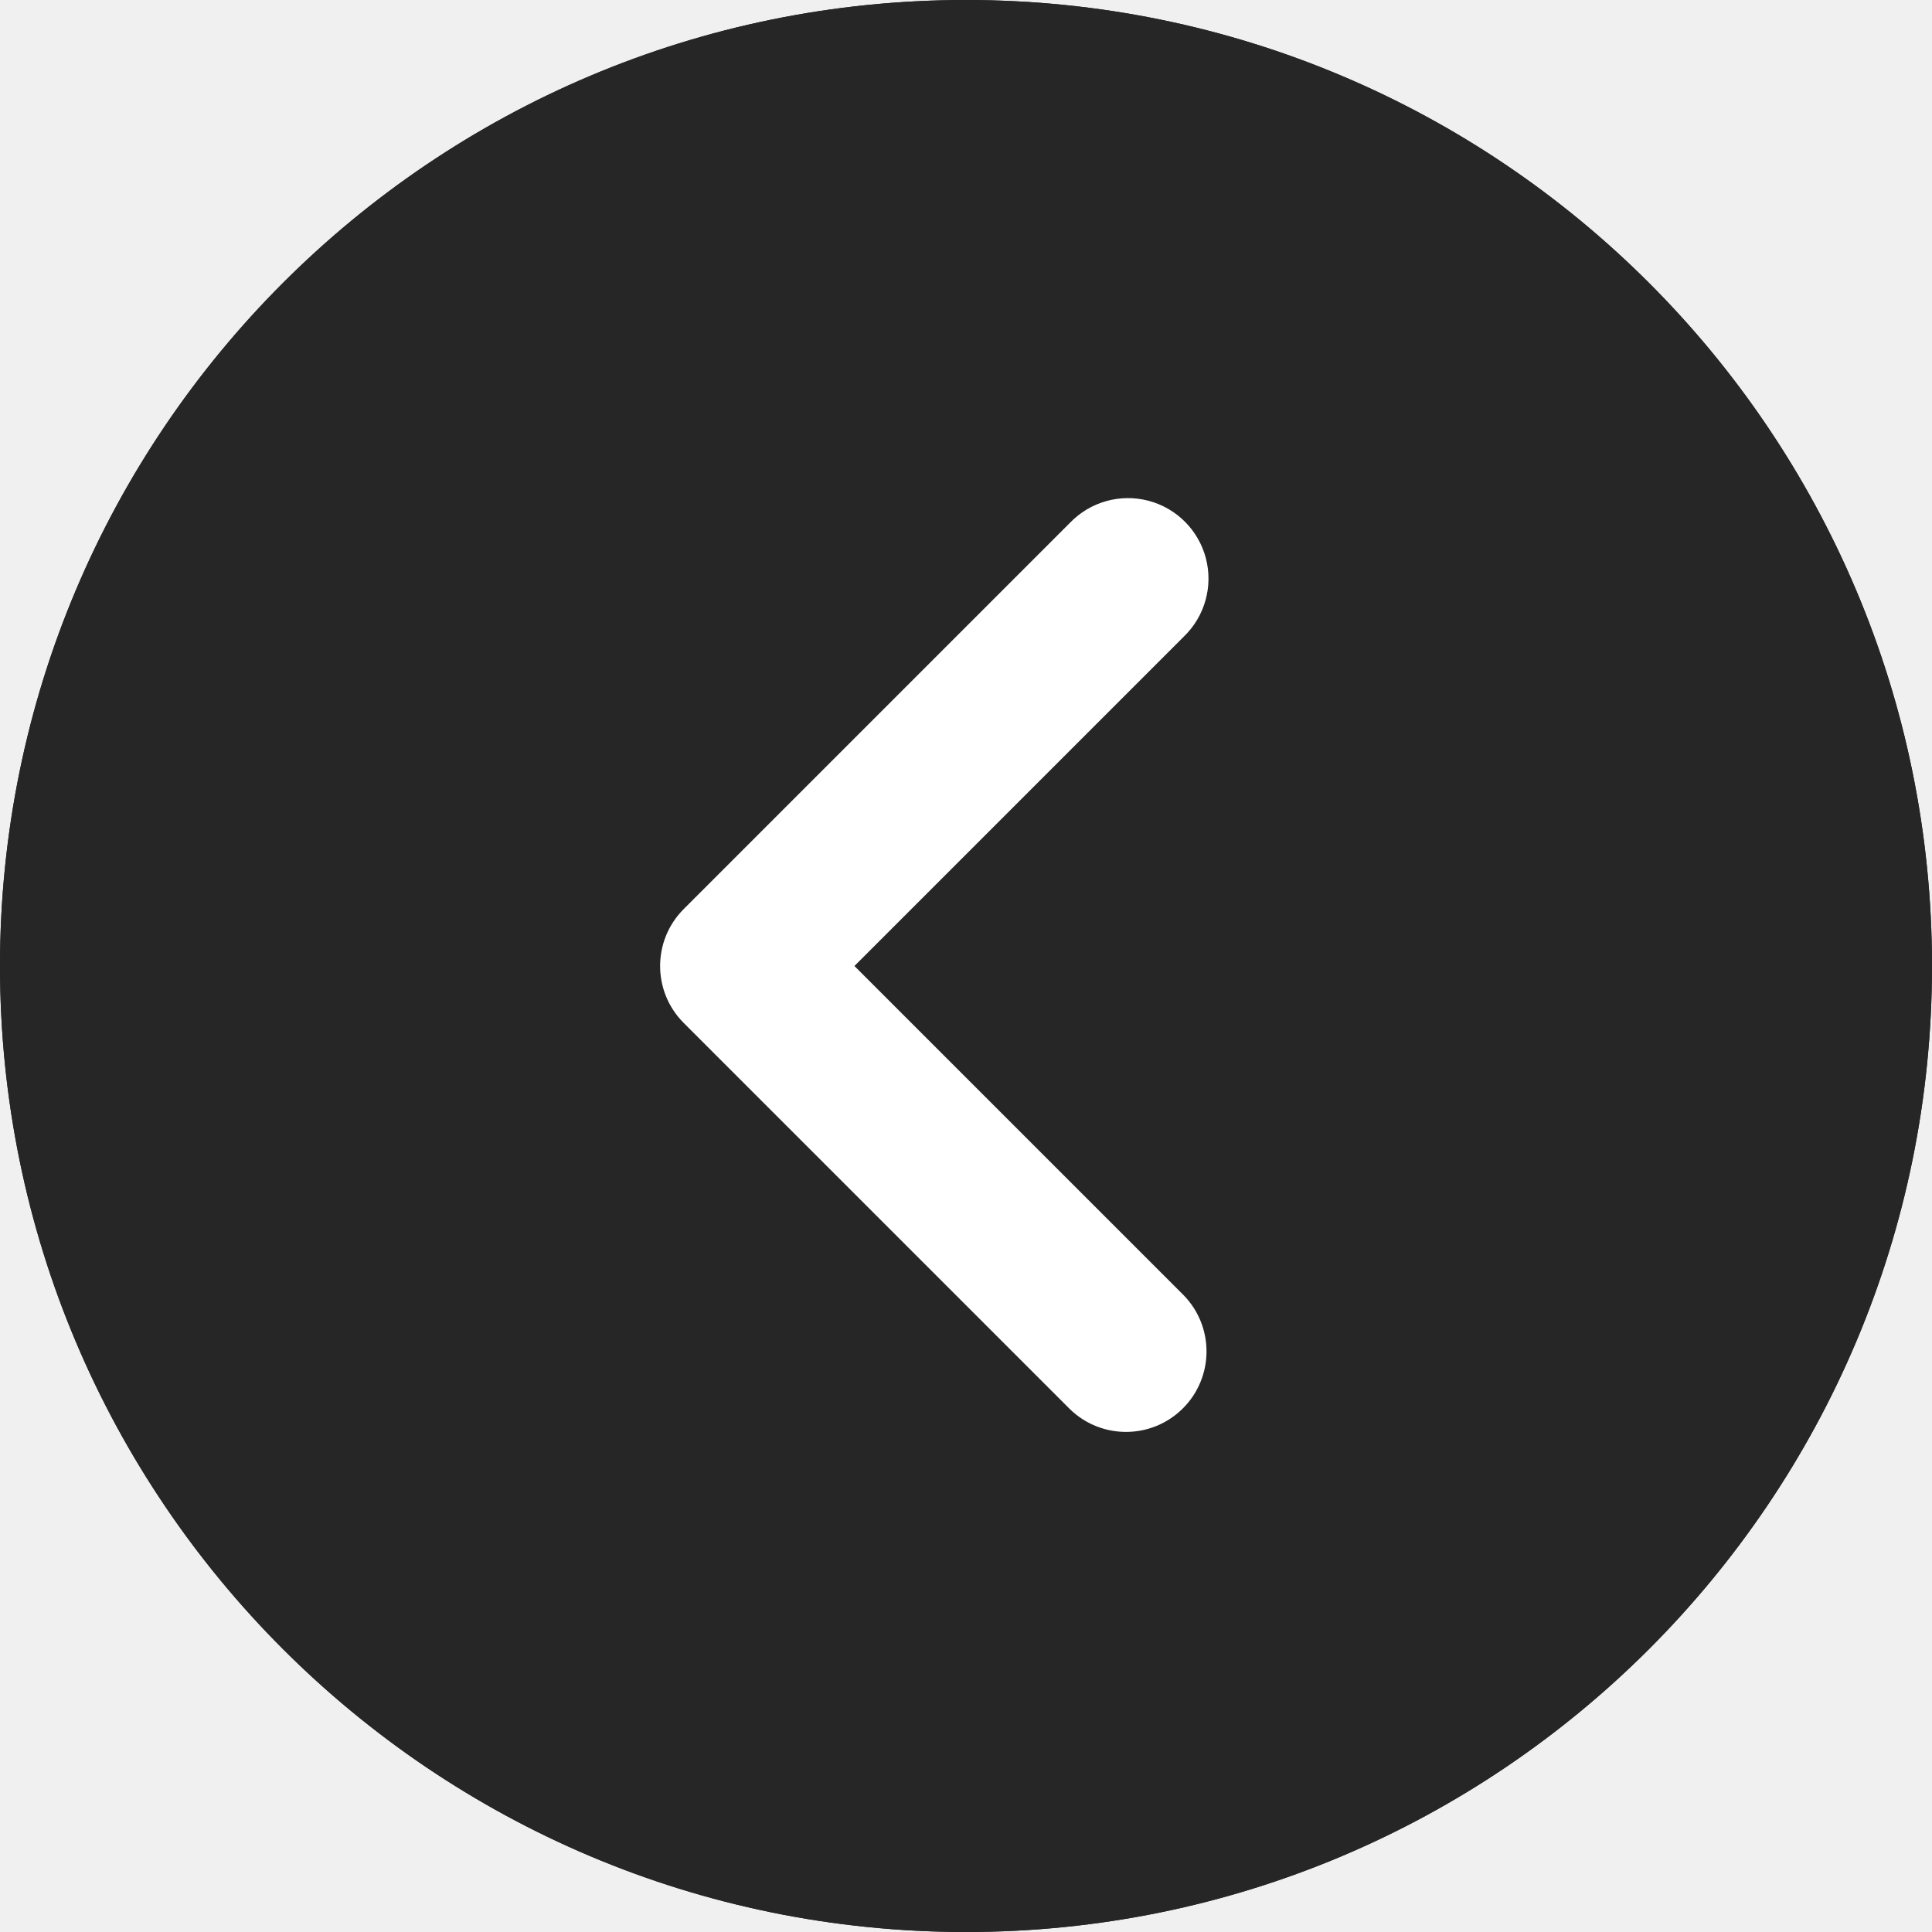
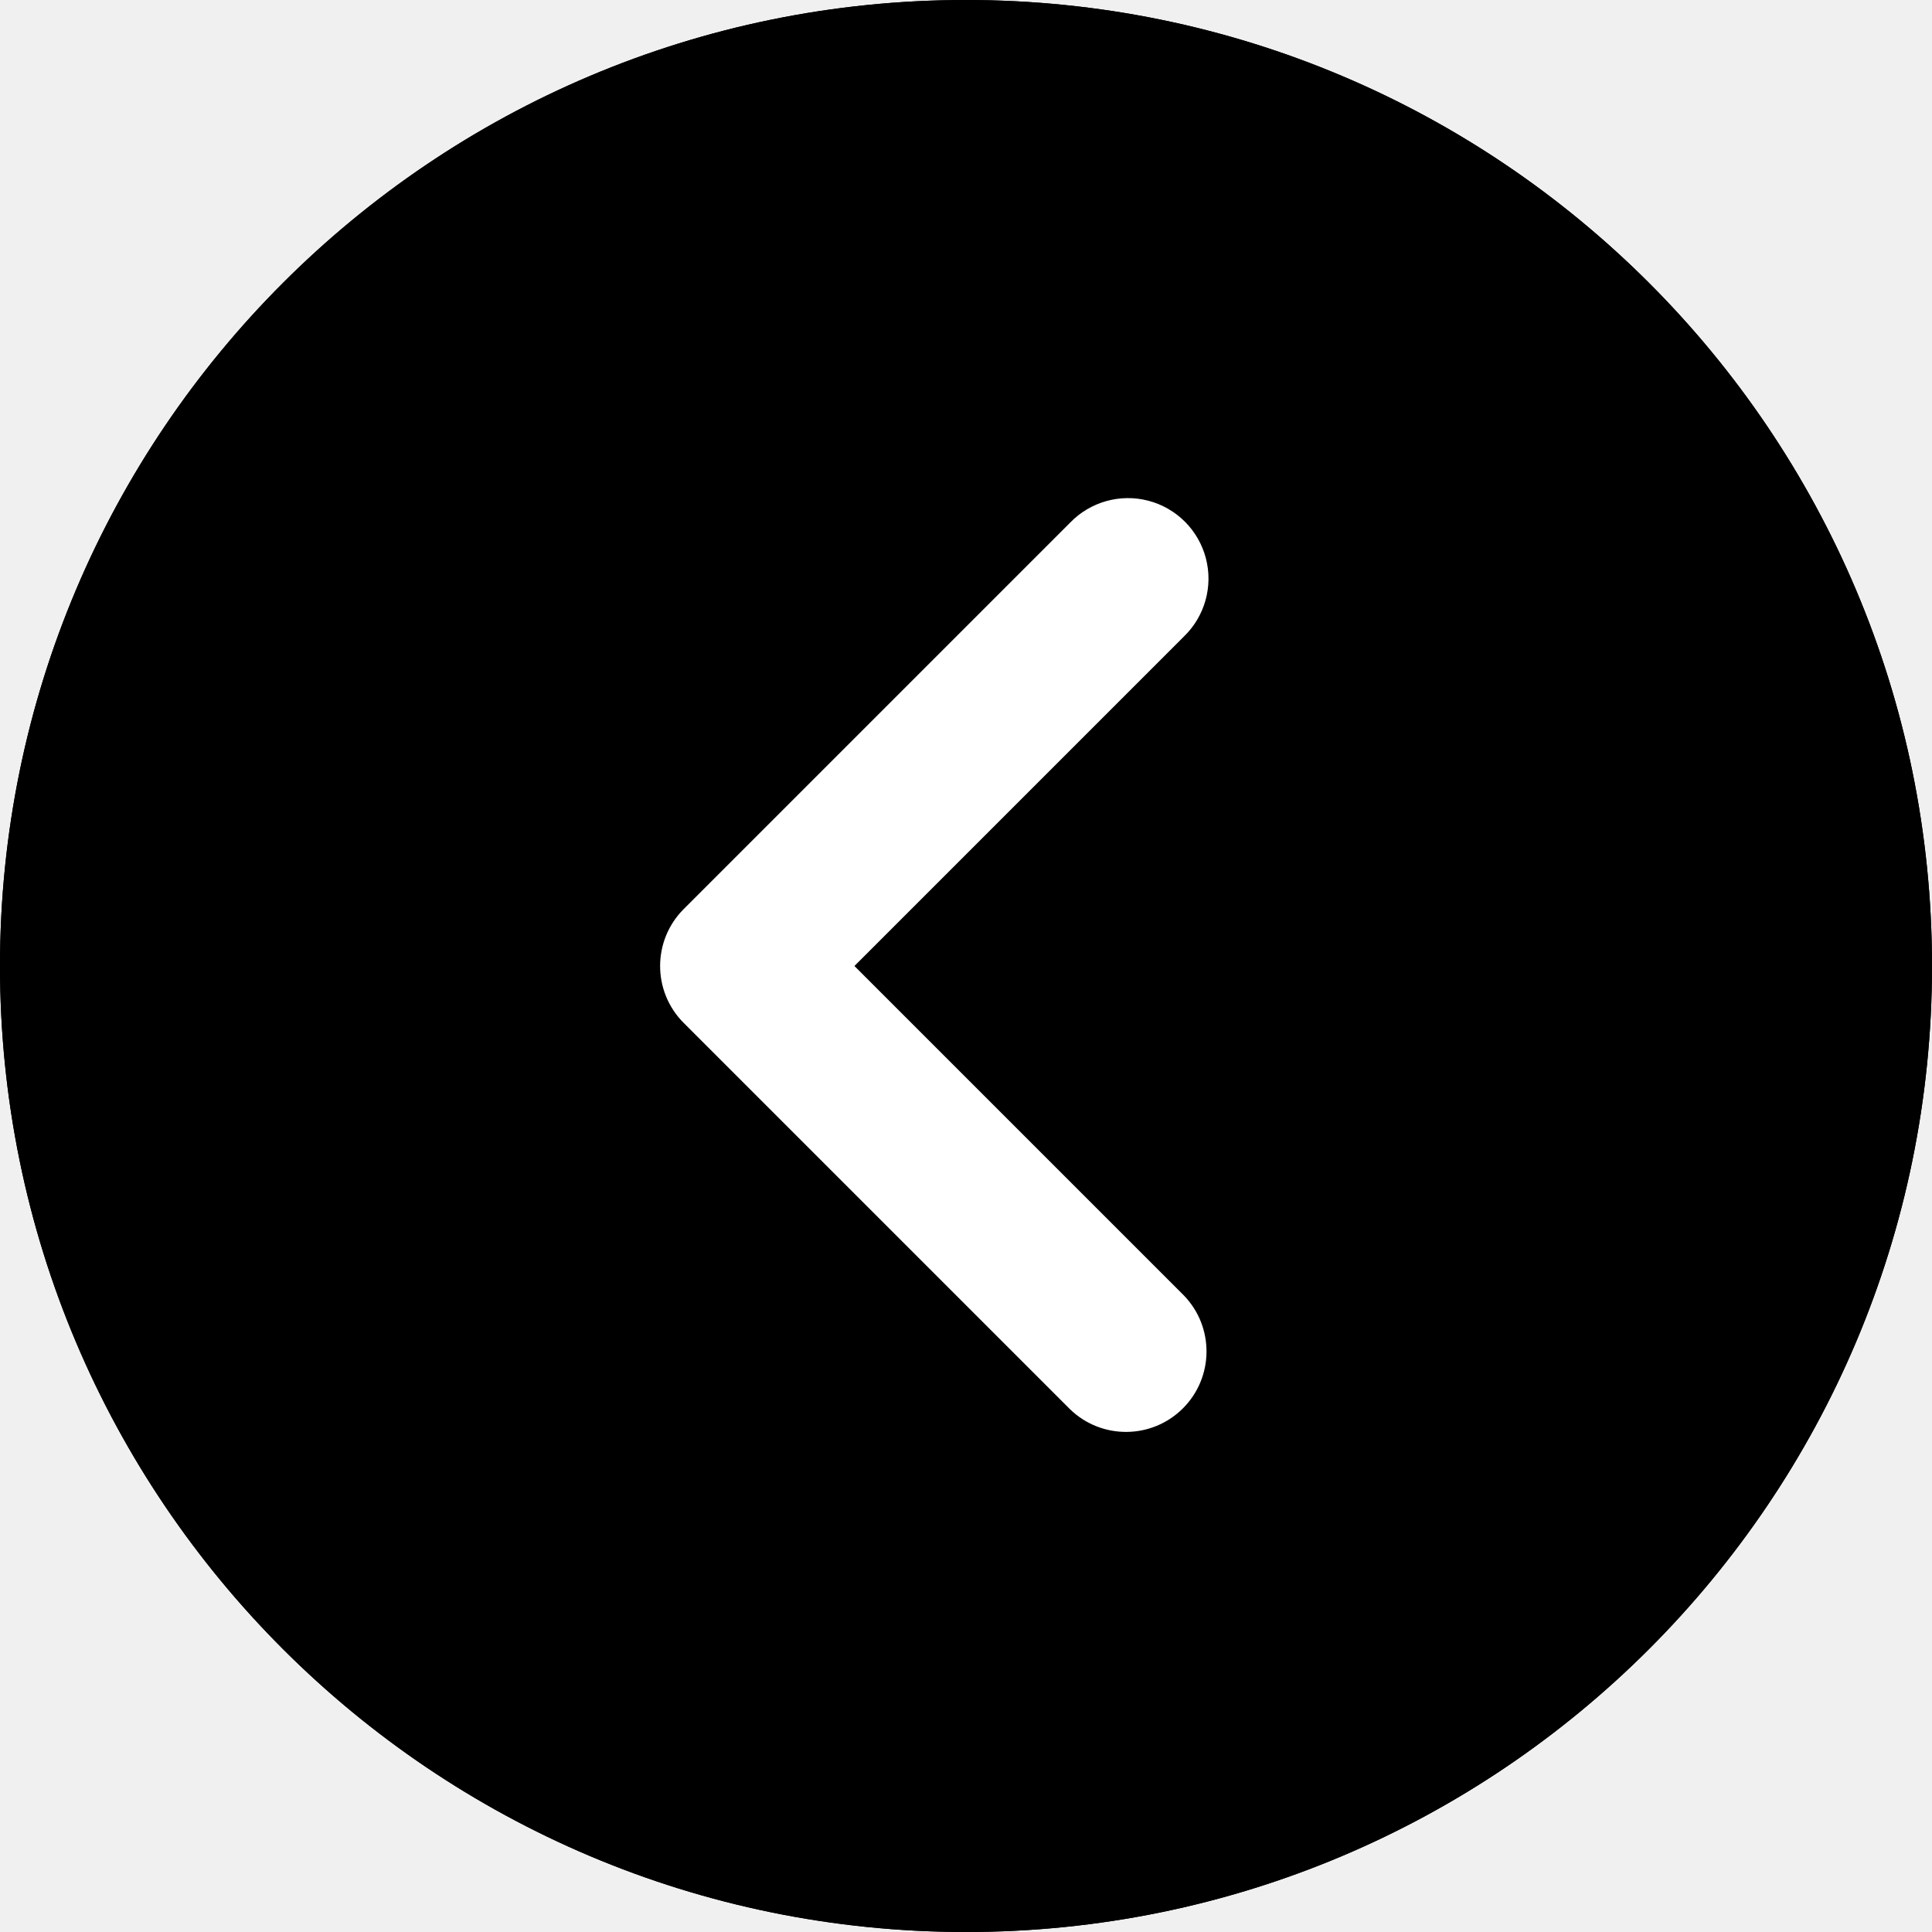
<svg xmlns="http://www.w3.org/2000/svg" width="24" height="24" fill="none">
  <g filter="url(#a)" transform="rotate(-90 12 12)">
-     <circle cx="12" cy="12" r="12" fill="#262626" />
-     <circle cx="12" cy="12" r="11" stroke="#262626" stroke-width="2" />
+     <circle cx="12" cy="12" r="12" fill="currentColor" />
+     <circle cx="12" cy="12" r="11" stroke="currentColor" stroke-width="2" />
  </g>
  <path fill="#fff" fill-rule="evenodd" d="M8.493 12.707a1 1 0 0 1 0-1.414l4.8-4.8a1 1 0 1 1 1.414 1.414L10.614 12l4.093 4.093a1 1 0 0 1-1.414 1.414l-4.8-4.8Z" clip-rule="evenodd" />
  <defs>
    <filter id="a" width="32" height="32" x="-4" y="-4" color-interpolation-filters="sRGB" filterUnits="userSpaceOnUse">
      <feFlood flood-opacity="0" result="BackgroundImageFix" />
      <feGaussianBlur in="BackgroundImageFix" stdDeviation="2" />
      <feComposite in2="SourceAlpha" operator="in" result="effect1_backgroundBlur_102_281" />
      <feBlend in="SourceGraphic" in2="effect1_backgroundBlur_102_281" result="shape" />
    </filter>
  </defs>
</svg>
